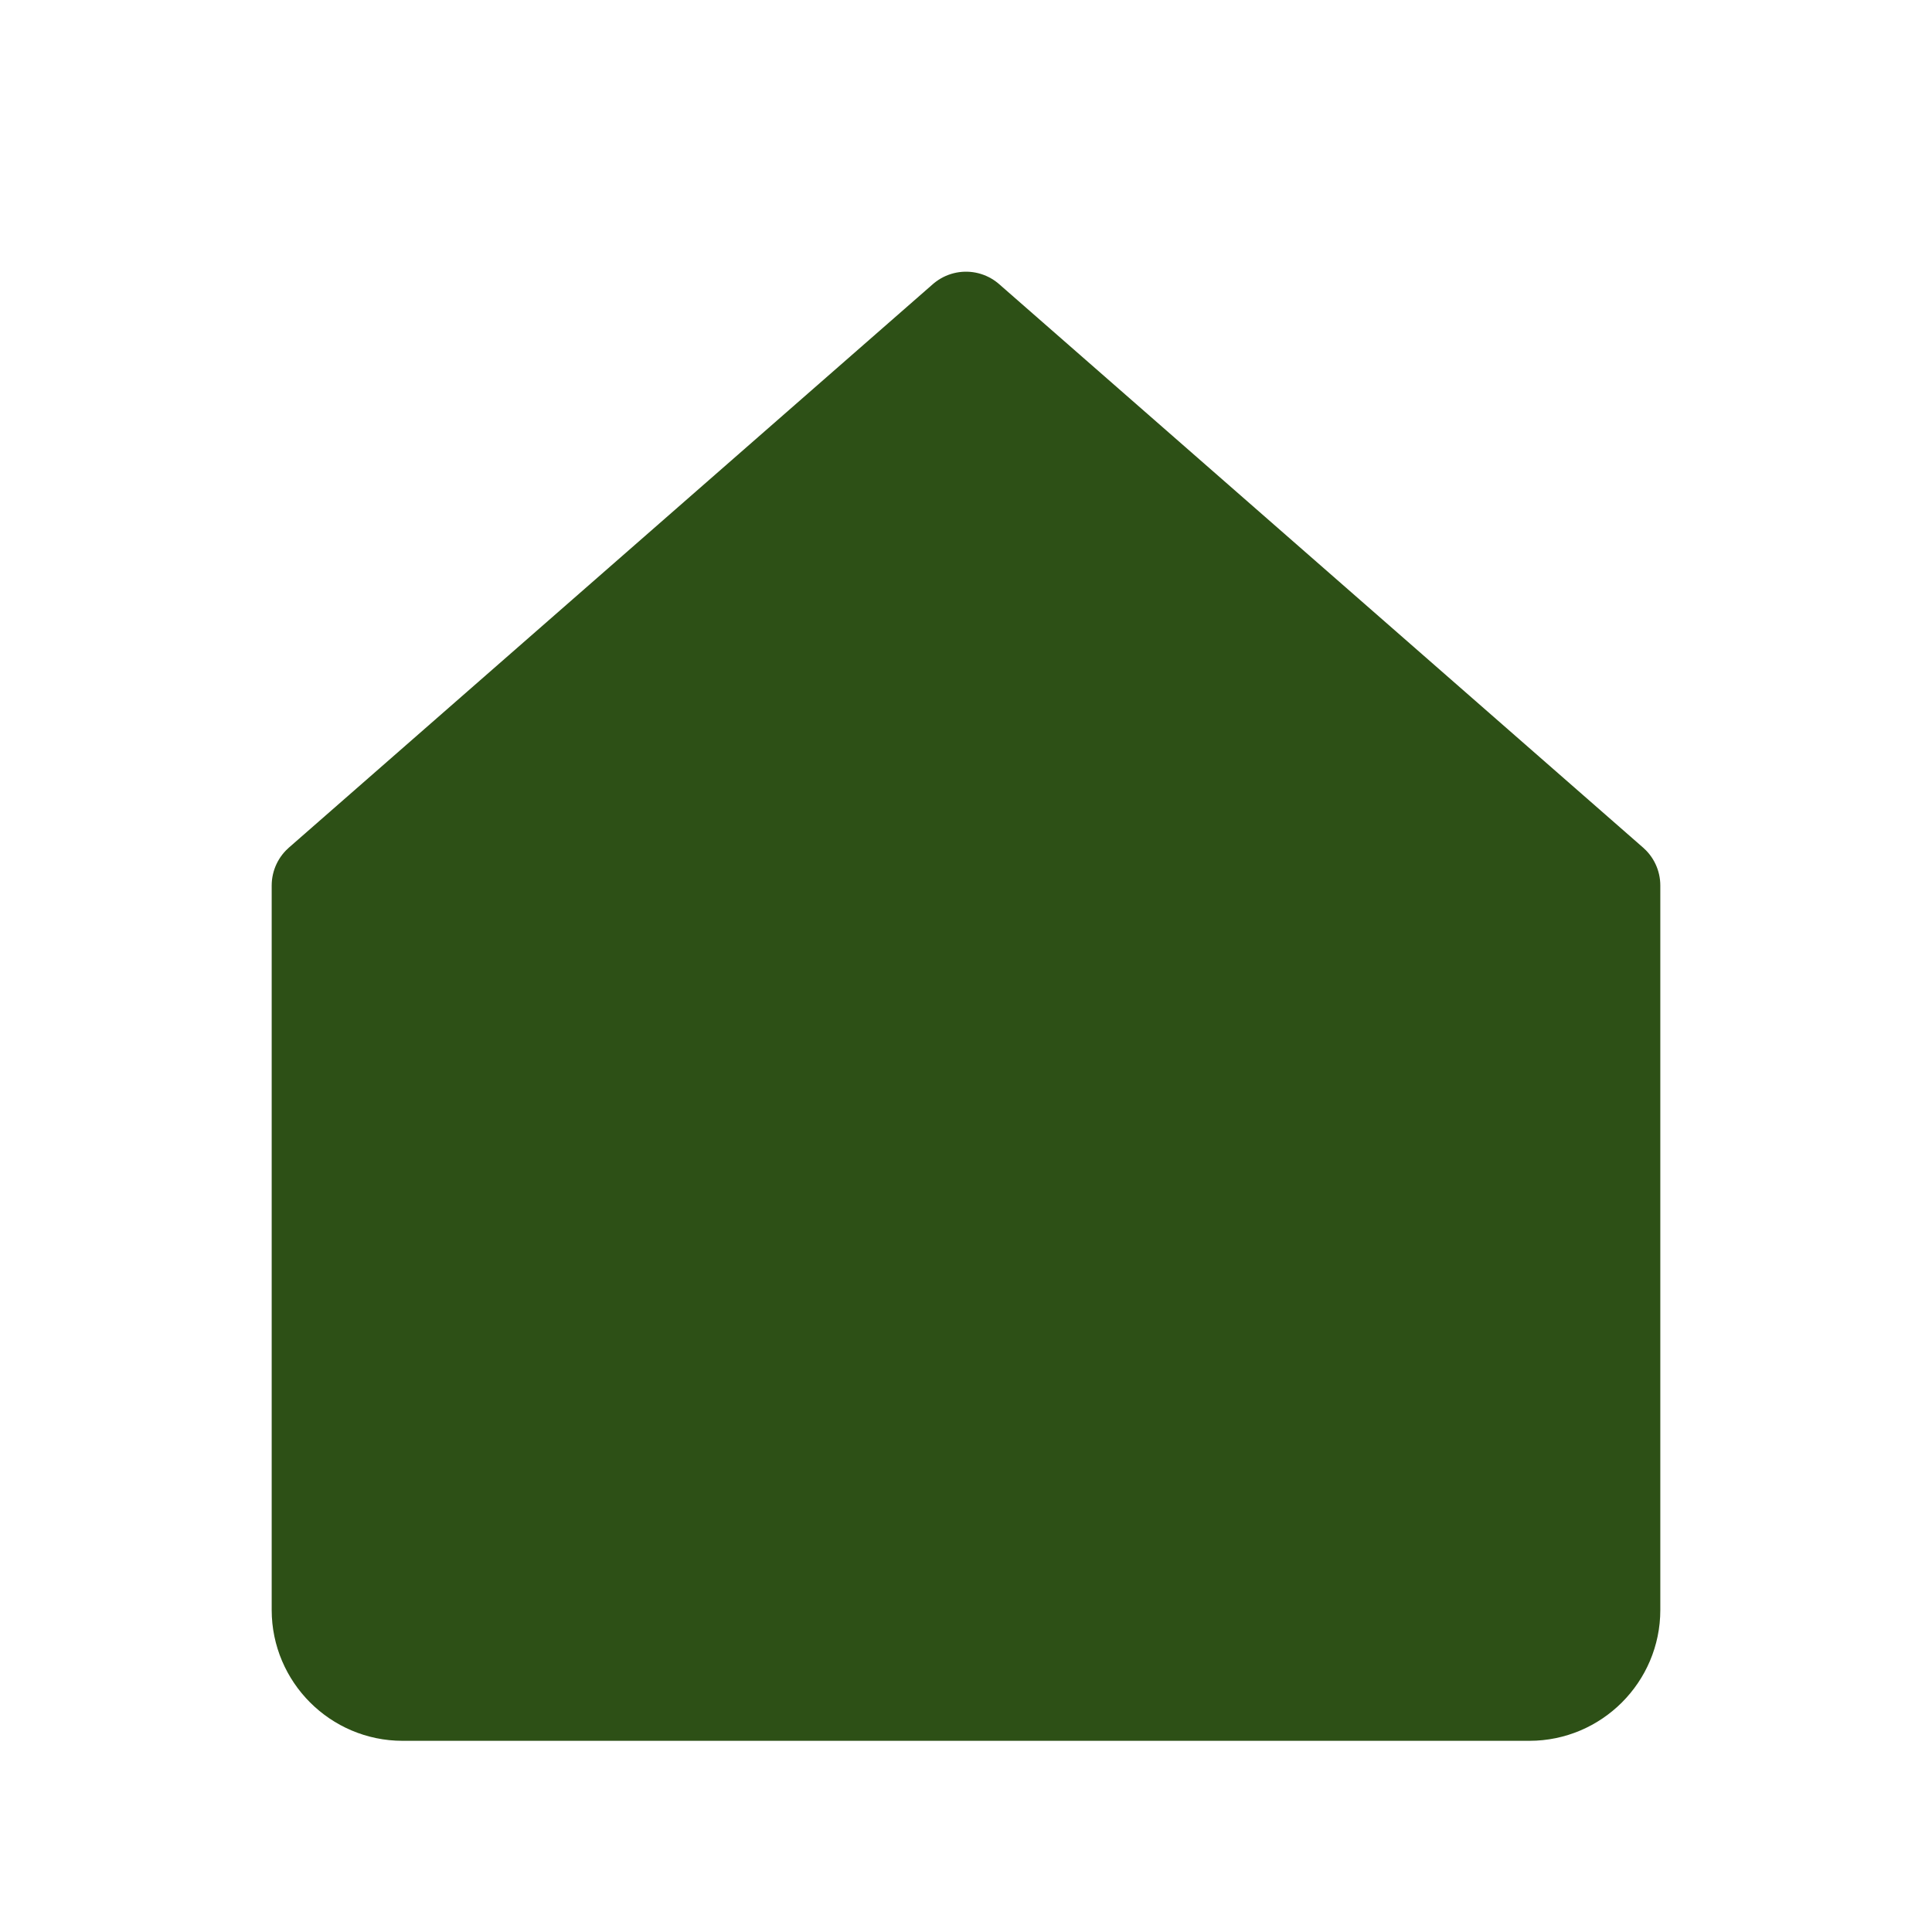
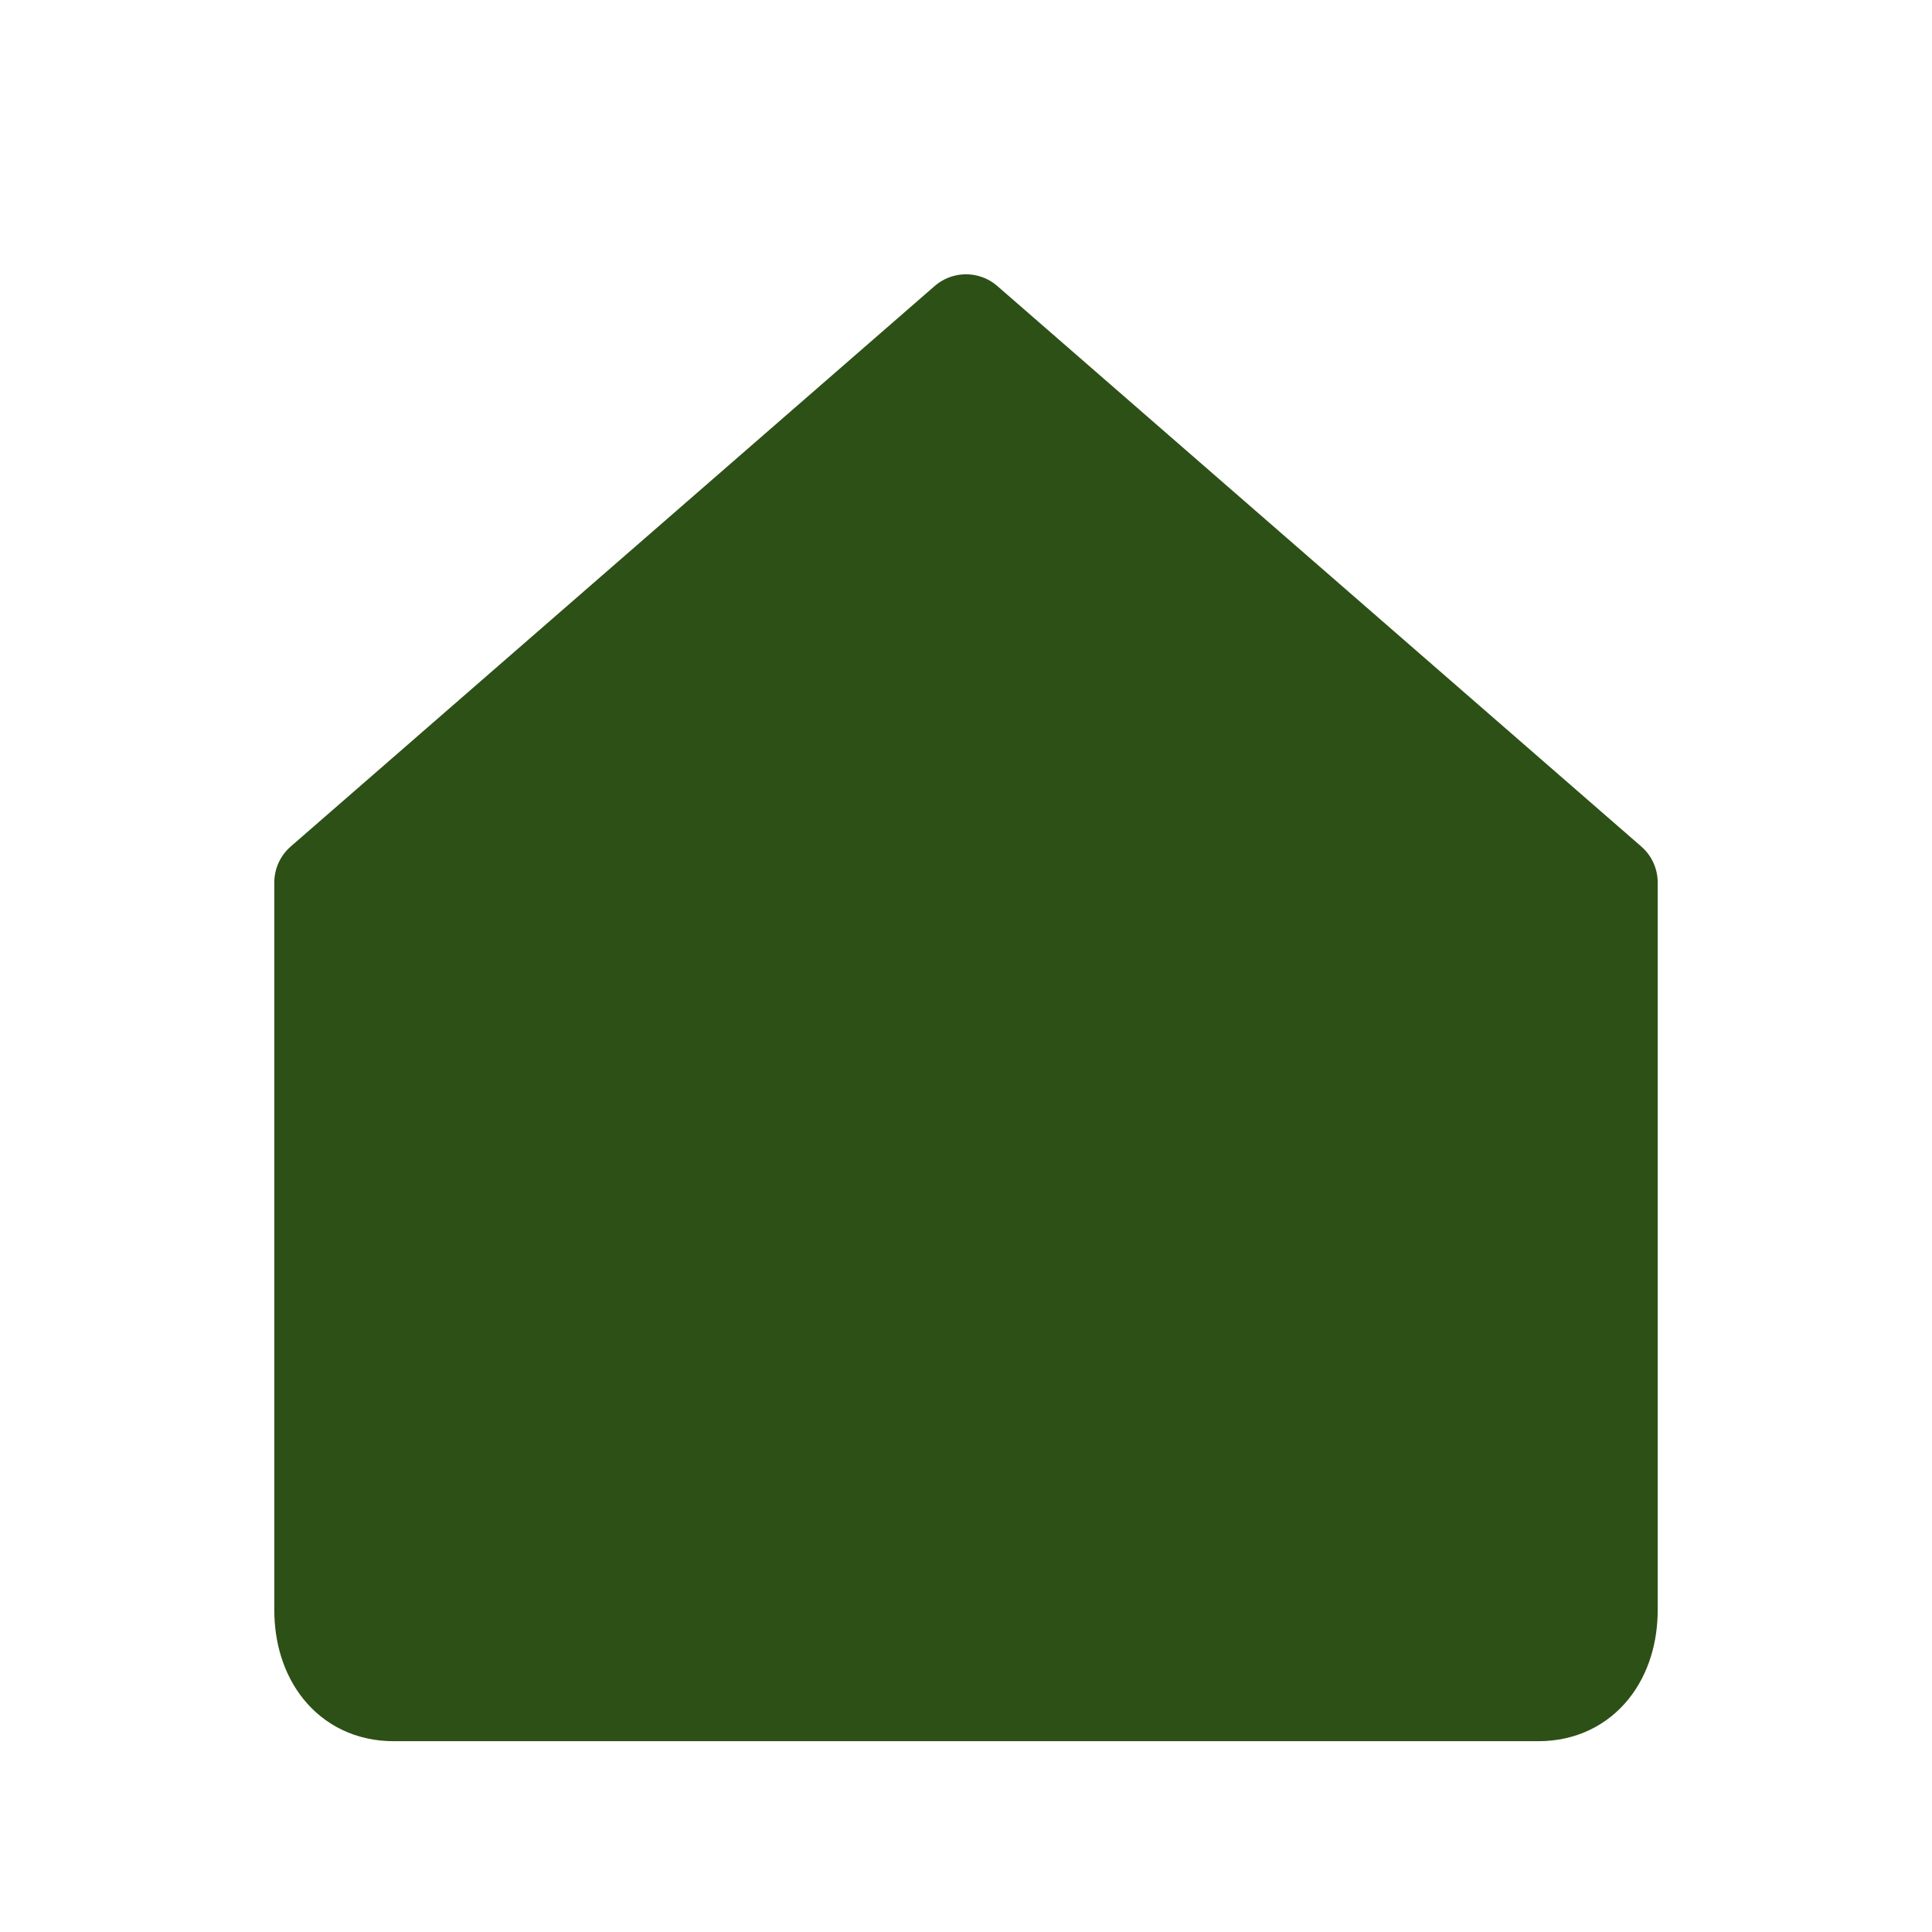
- <svg xmlns="http://www.w3.org/2000/svg" width="48" height="48" viewBox="0 0 48 48" fill="none">
-   <path d="M8 22L24 8L40 22V40C40 41.1 39.1 42 38 42H10C8.9 42 8 41.1 8 40V22Z" fill="#2d5016" stroke="#2d5016" stroke-width="2.5" stroke-linejoin="round" />
-   <path d="M18 42V28H30V42" fill="#2d5016" stroke="#2d5016" stroke-width="2.5" stroke-linejoin="round" />
+ <svg xmlns="http://www.w3.org/2000/svg" width="81" height="81" viewBox="0 0 81 81" fill="none">
+   <path d="M13.5 37L40.5 13.5L67.5 37V67.5C67.5 69.433 66.433 71 64.5 71H16.5C14.567 71 13.5 69.433 13.5 67.5V37Z" fill="#2d5016" stroke="#2d5016" stroke-width="4" stroke-linejoin="round" />
+   <path d="M30 71V47.5H51V71" fill="#2d5016" stroke="#2d5016" stroke-width="4" stroke-linejoin="round" />
</svg>
